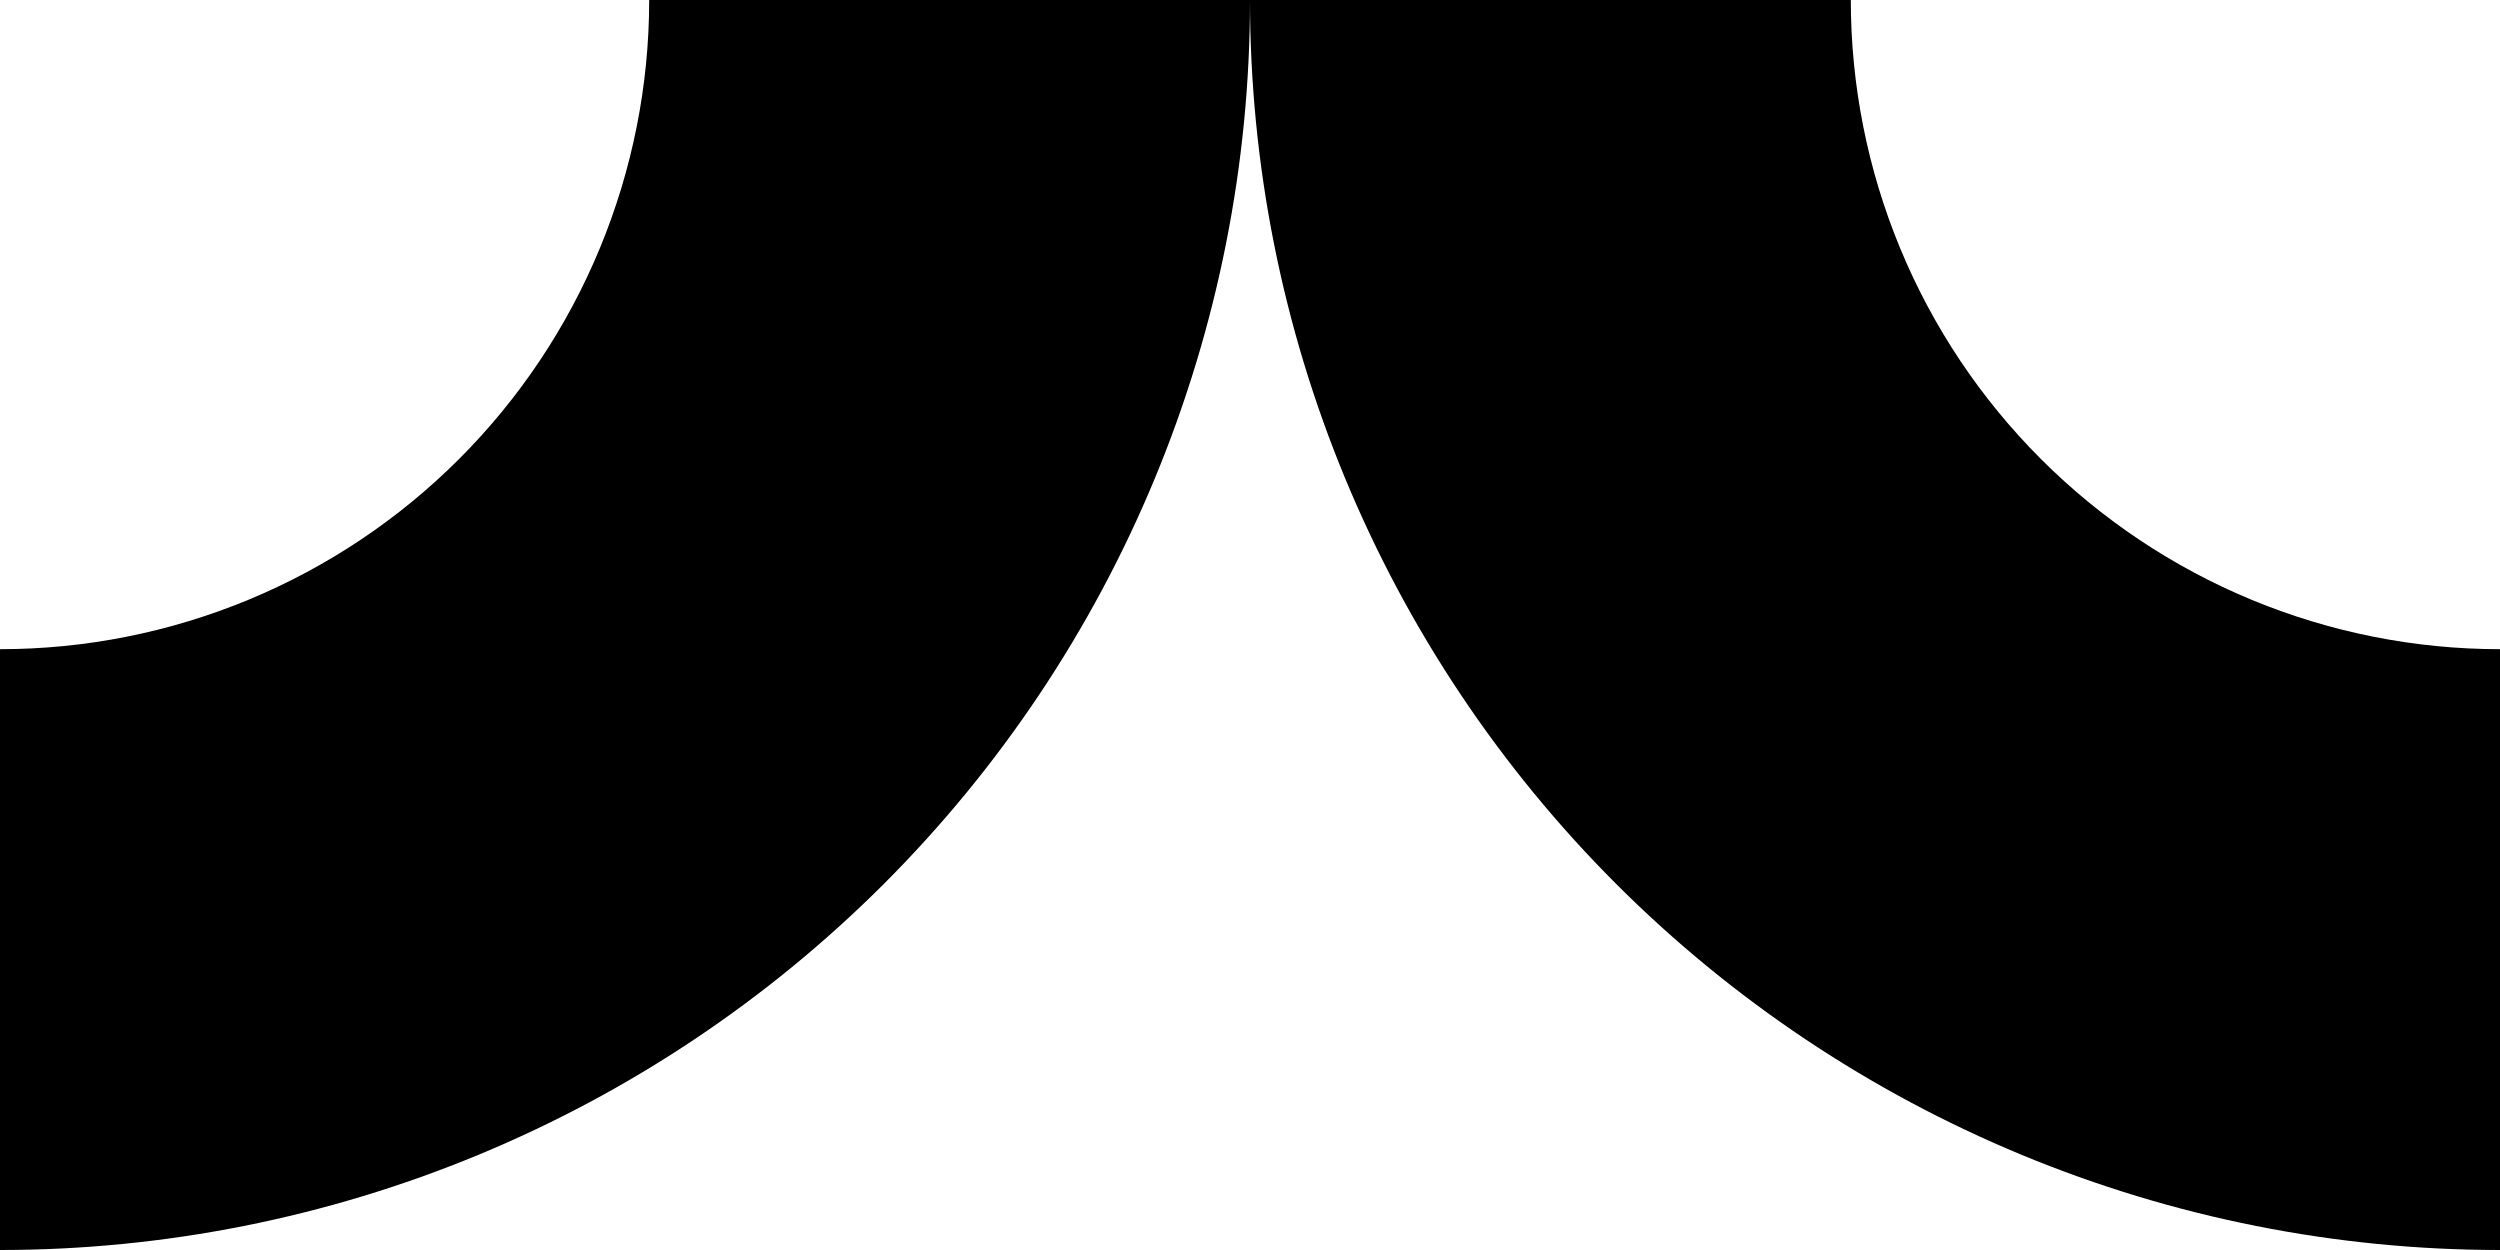
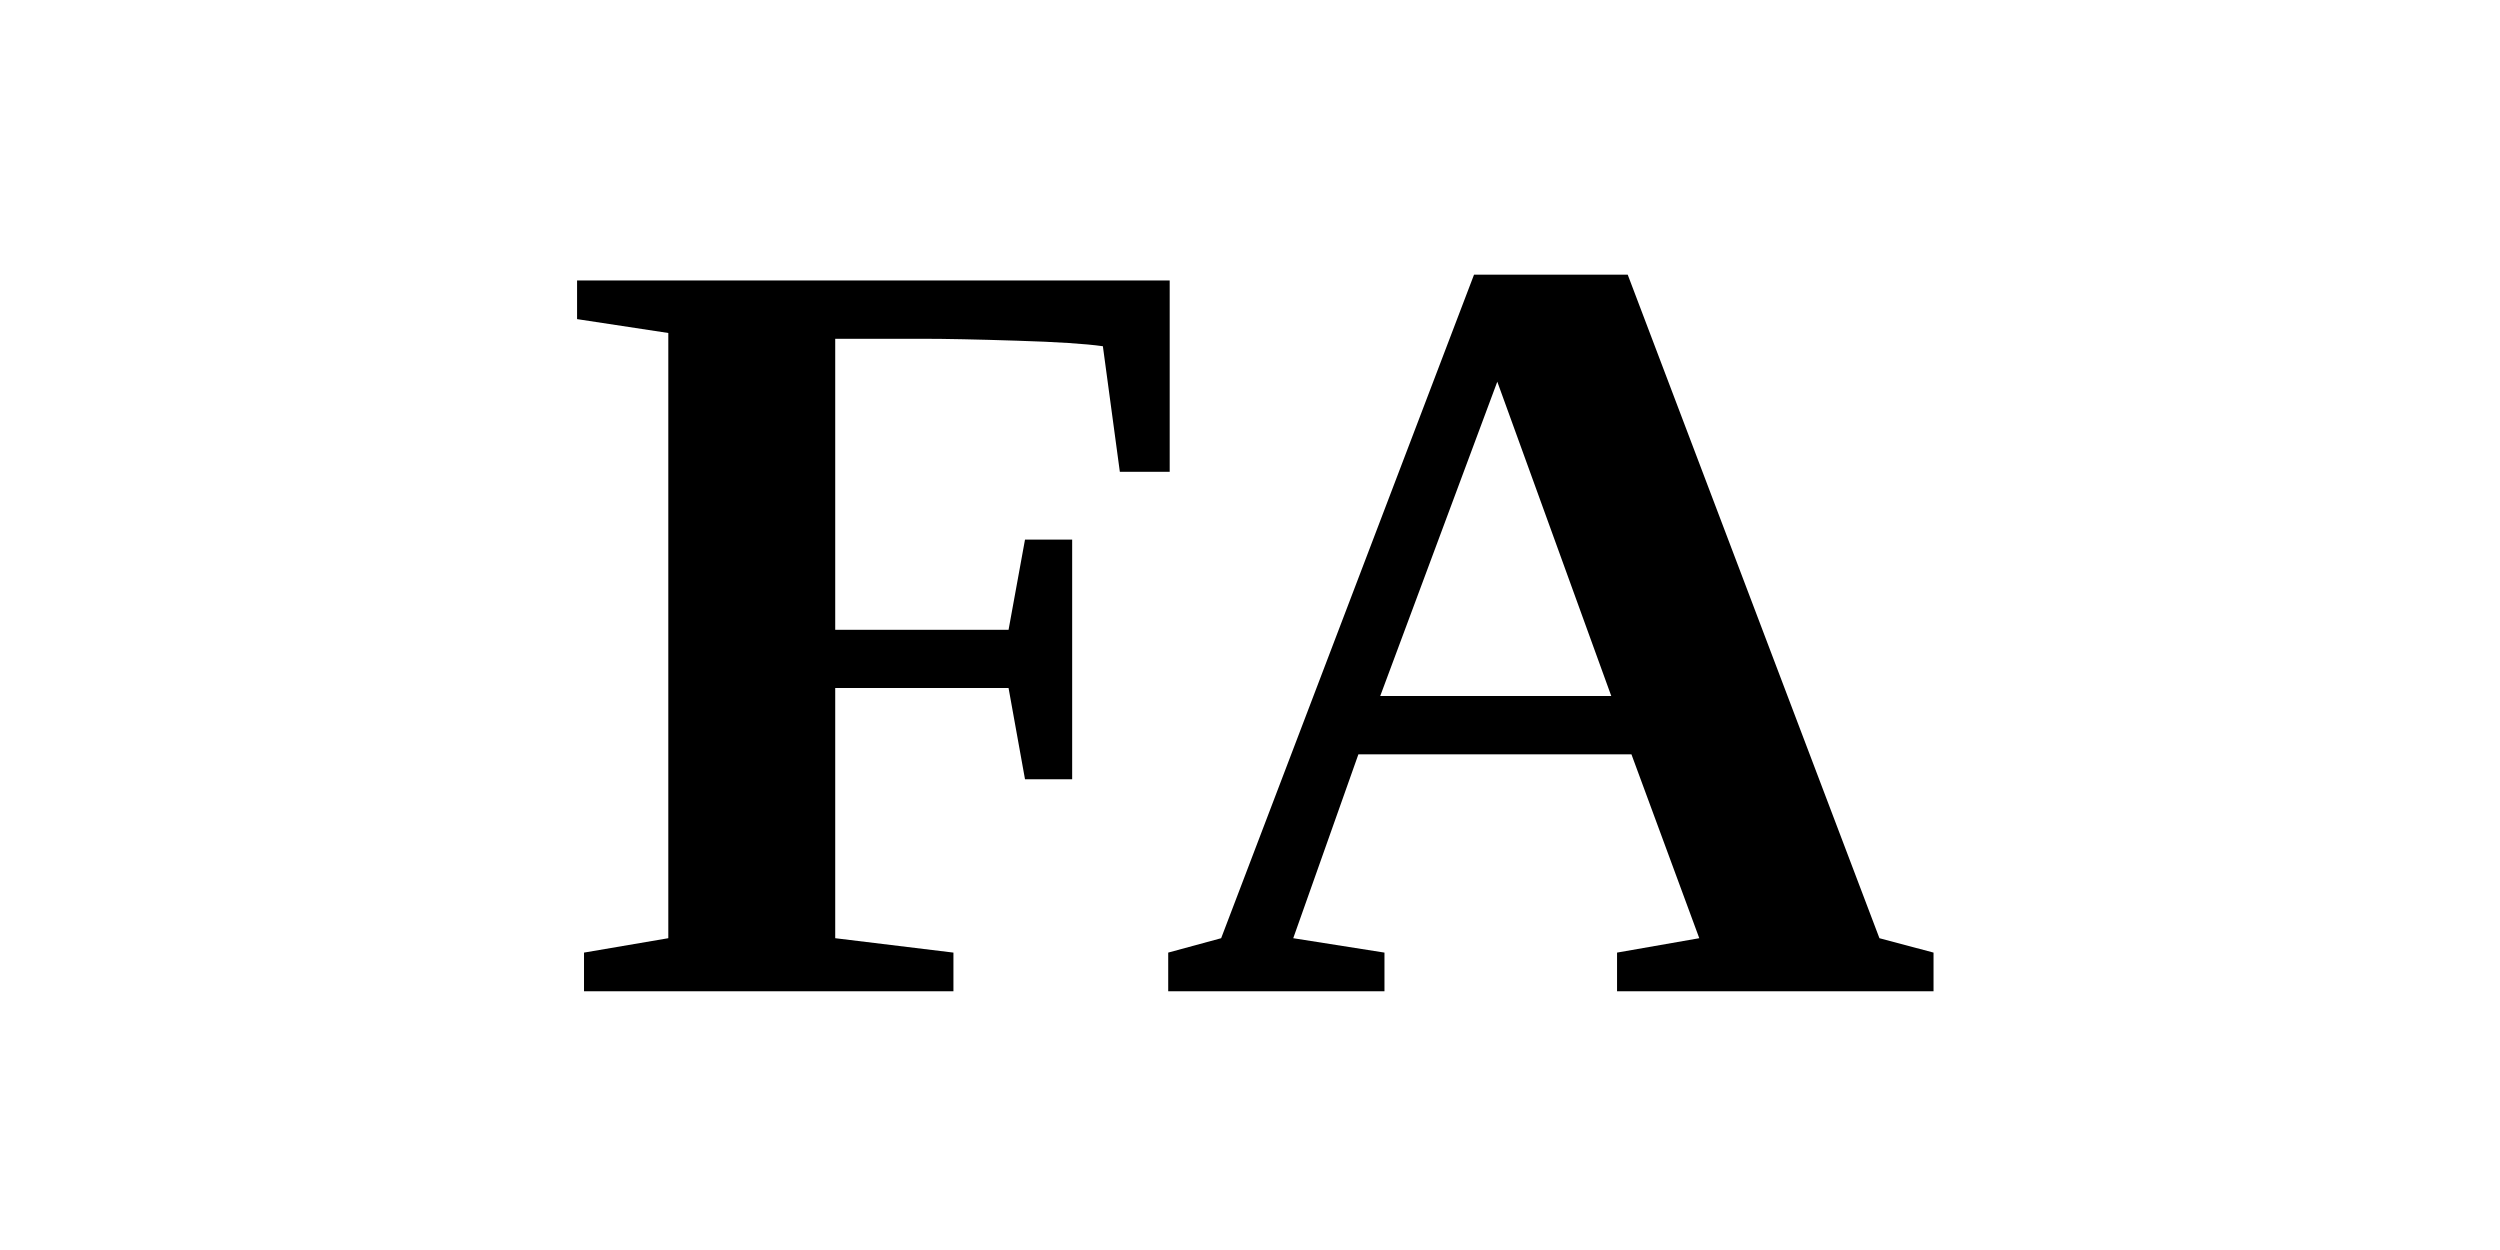
<svg xmlns="http://www.w3.org/2000/svg" width="304" height="152" viewBox="0 0 304 152" fill="none">
-   <path d="M152 1.28612e-05C152 19.961 148.068 39.726 140.43 58.168C132.791 76.609 121.595 93.366 107.48 107.48C93.366 121.595 76.609 132.791 58.168 140.43C39.726 148.068 19.961 152 0 152L3.19349e-06 78.941C10.367 78.942 20.632 76.9 30.21 72.932C39.787 68.965 48.49 63.15 55.82 55.82C63.15 48.49 68.965 39.787 72.932 30.21C76.9 20.632 78.941 10.367 78.941 1.28612e-05H152Z" fill="black" />
-   <path d="M304 152C284.039 152 264.274 148.068 245.832 140.43C227.391 132.791 210.634 121.595 196.52 107.48C182.405 93.366 171.209 76.609 163.57 58.168C155.932 39.726 152 19.961 152 1.28612e-05L225.059 0C225.059 10.367 227.1 20.632 231.068 30.21C235.035 39.787 240.85 48.49 248.18 55.82C255.51 63.15 264.213 68.965 273.79 72.932C283.368 76.9 293.633 78.941 304 78.941V152Z" fill="black" />
+   <text x="152" y="76" fill="black" font-family="Georgia, 'Times New Roman', serif" font-size="132" font-weight="700" letter-spacing="2" text-anchor="middle" dominant-baseline="central">FA</text>
</svg>
